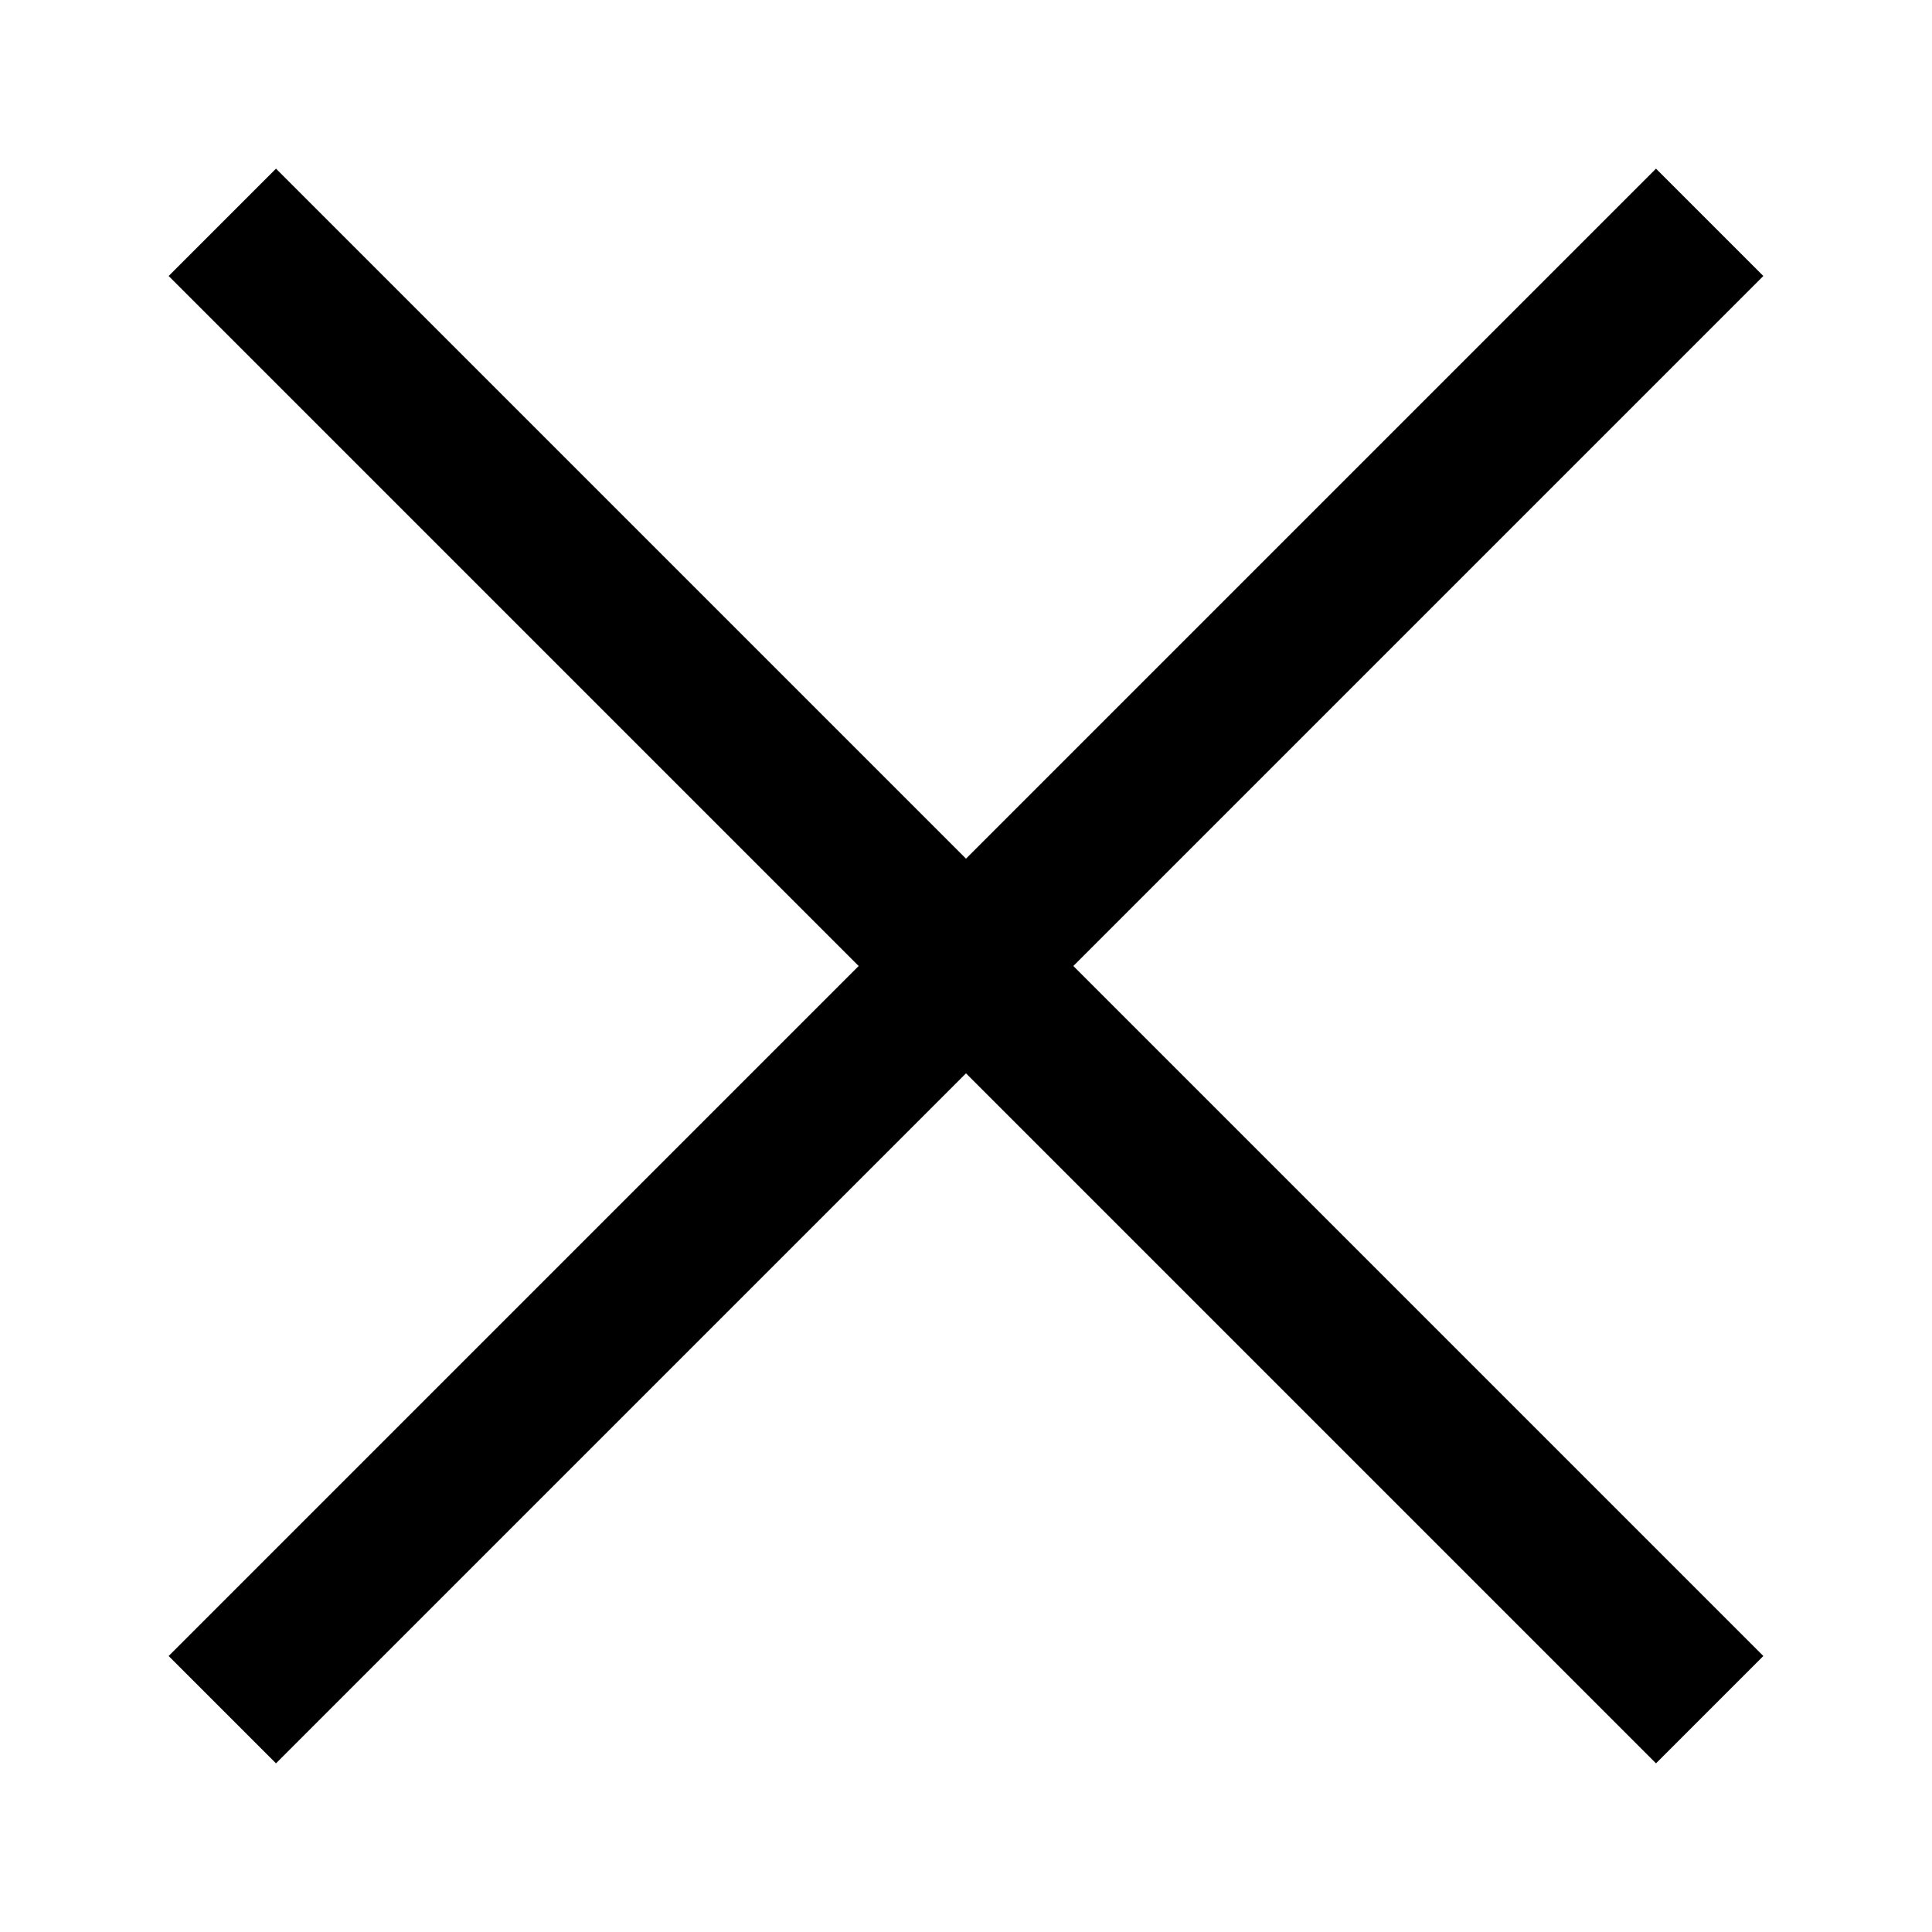
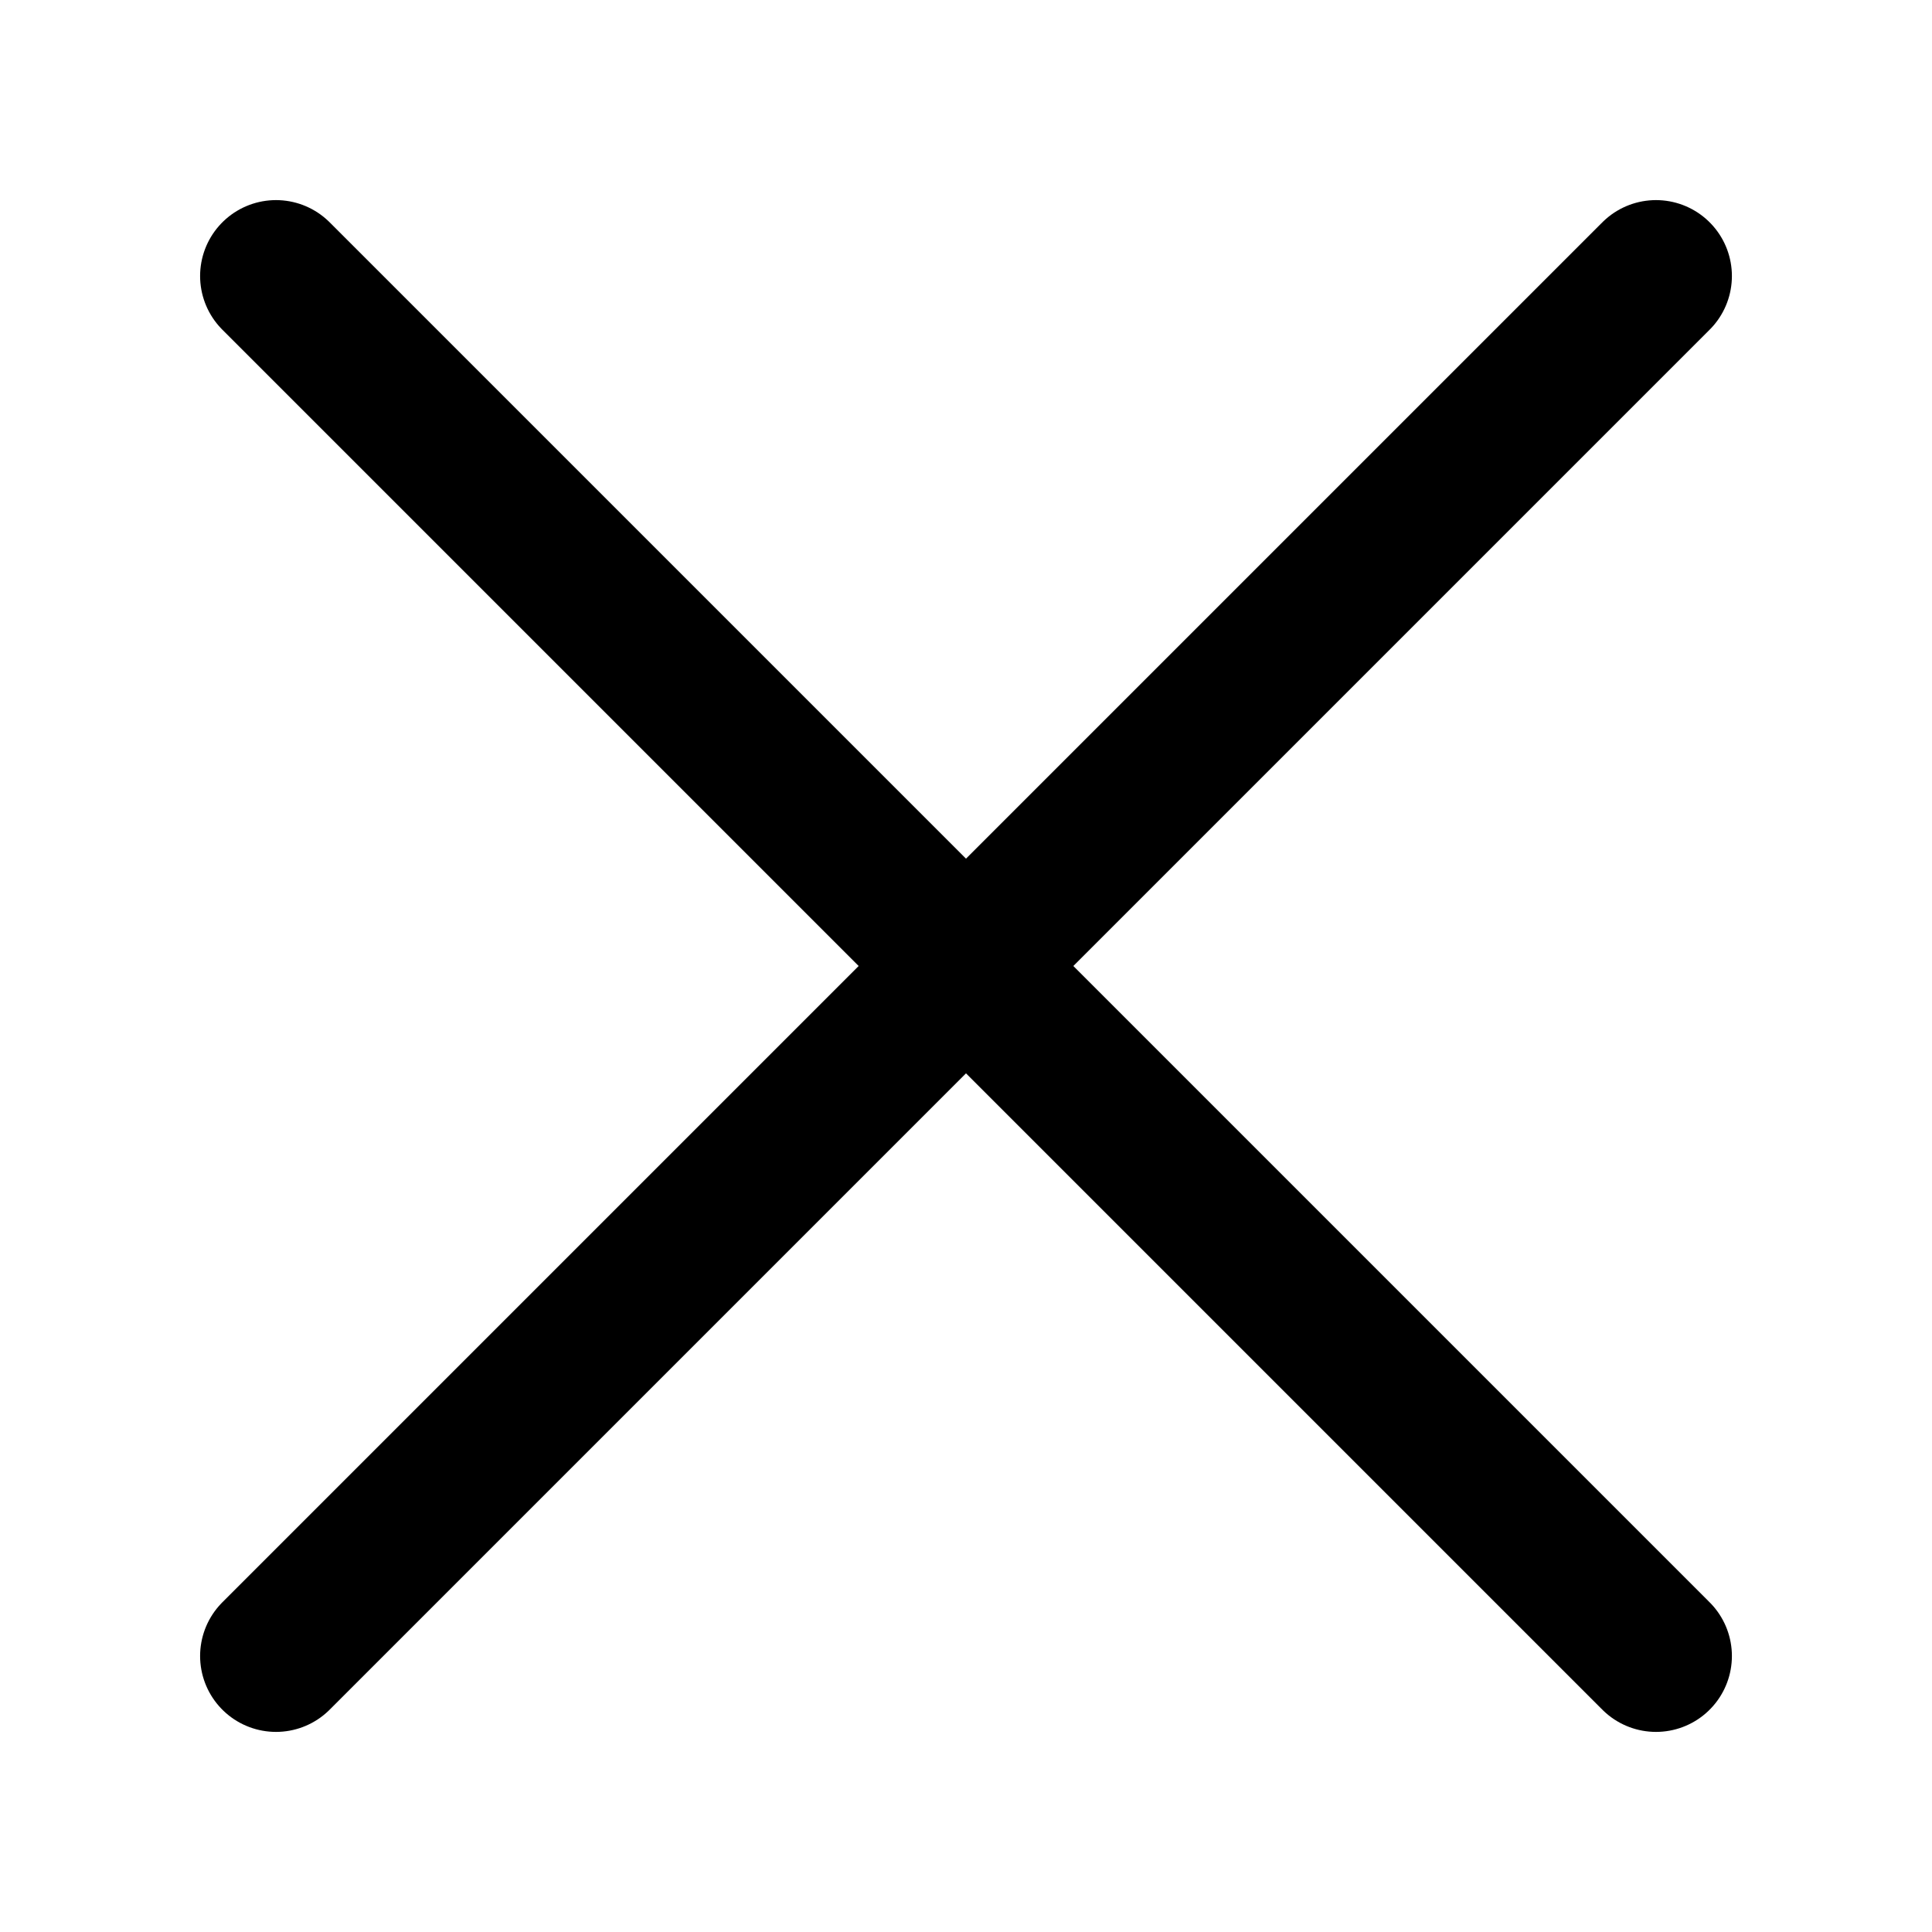
<svg xmlns="http://www.w3.org/2000/svg" width="14" height="14" viewBox="0 0 14 14" fill="none">
-   <path d="M2 2L12 12" stroke="black" stroke-width="1.1" stroke-linecap="square" stroke-linejoin="round" />
-   <path d="M12 2L2 12" stroke="black" stroke-width="1.1" stroke-linecap="square" stroke-linejoin="round" />
+   <path d="M2 2L12 12" stroke="black" stroke-width="1.1" stroke-linecap="round" stroke-linejoin="round" />
+   <path d="M12 2L2 12" stroke="black" stroke-width="1.1" stroke-linecap="round" stroke-linejoin="round" />
</svg>
